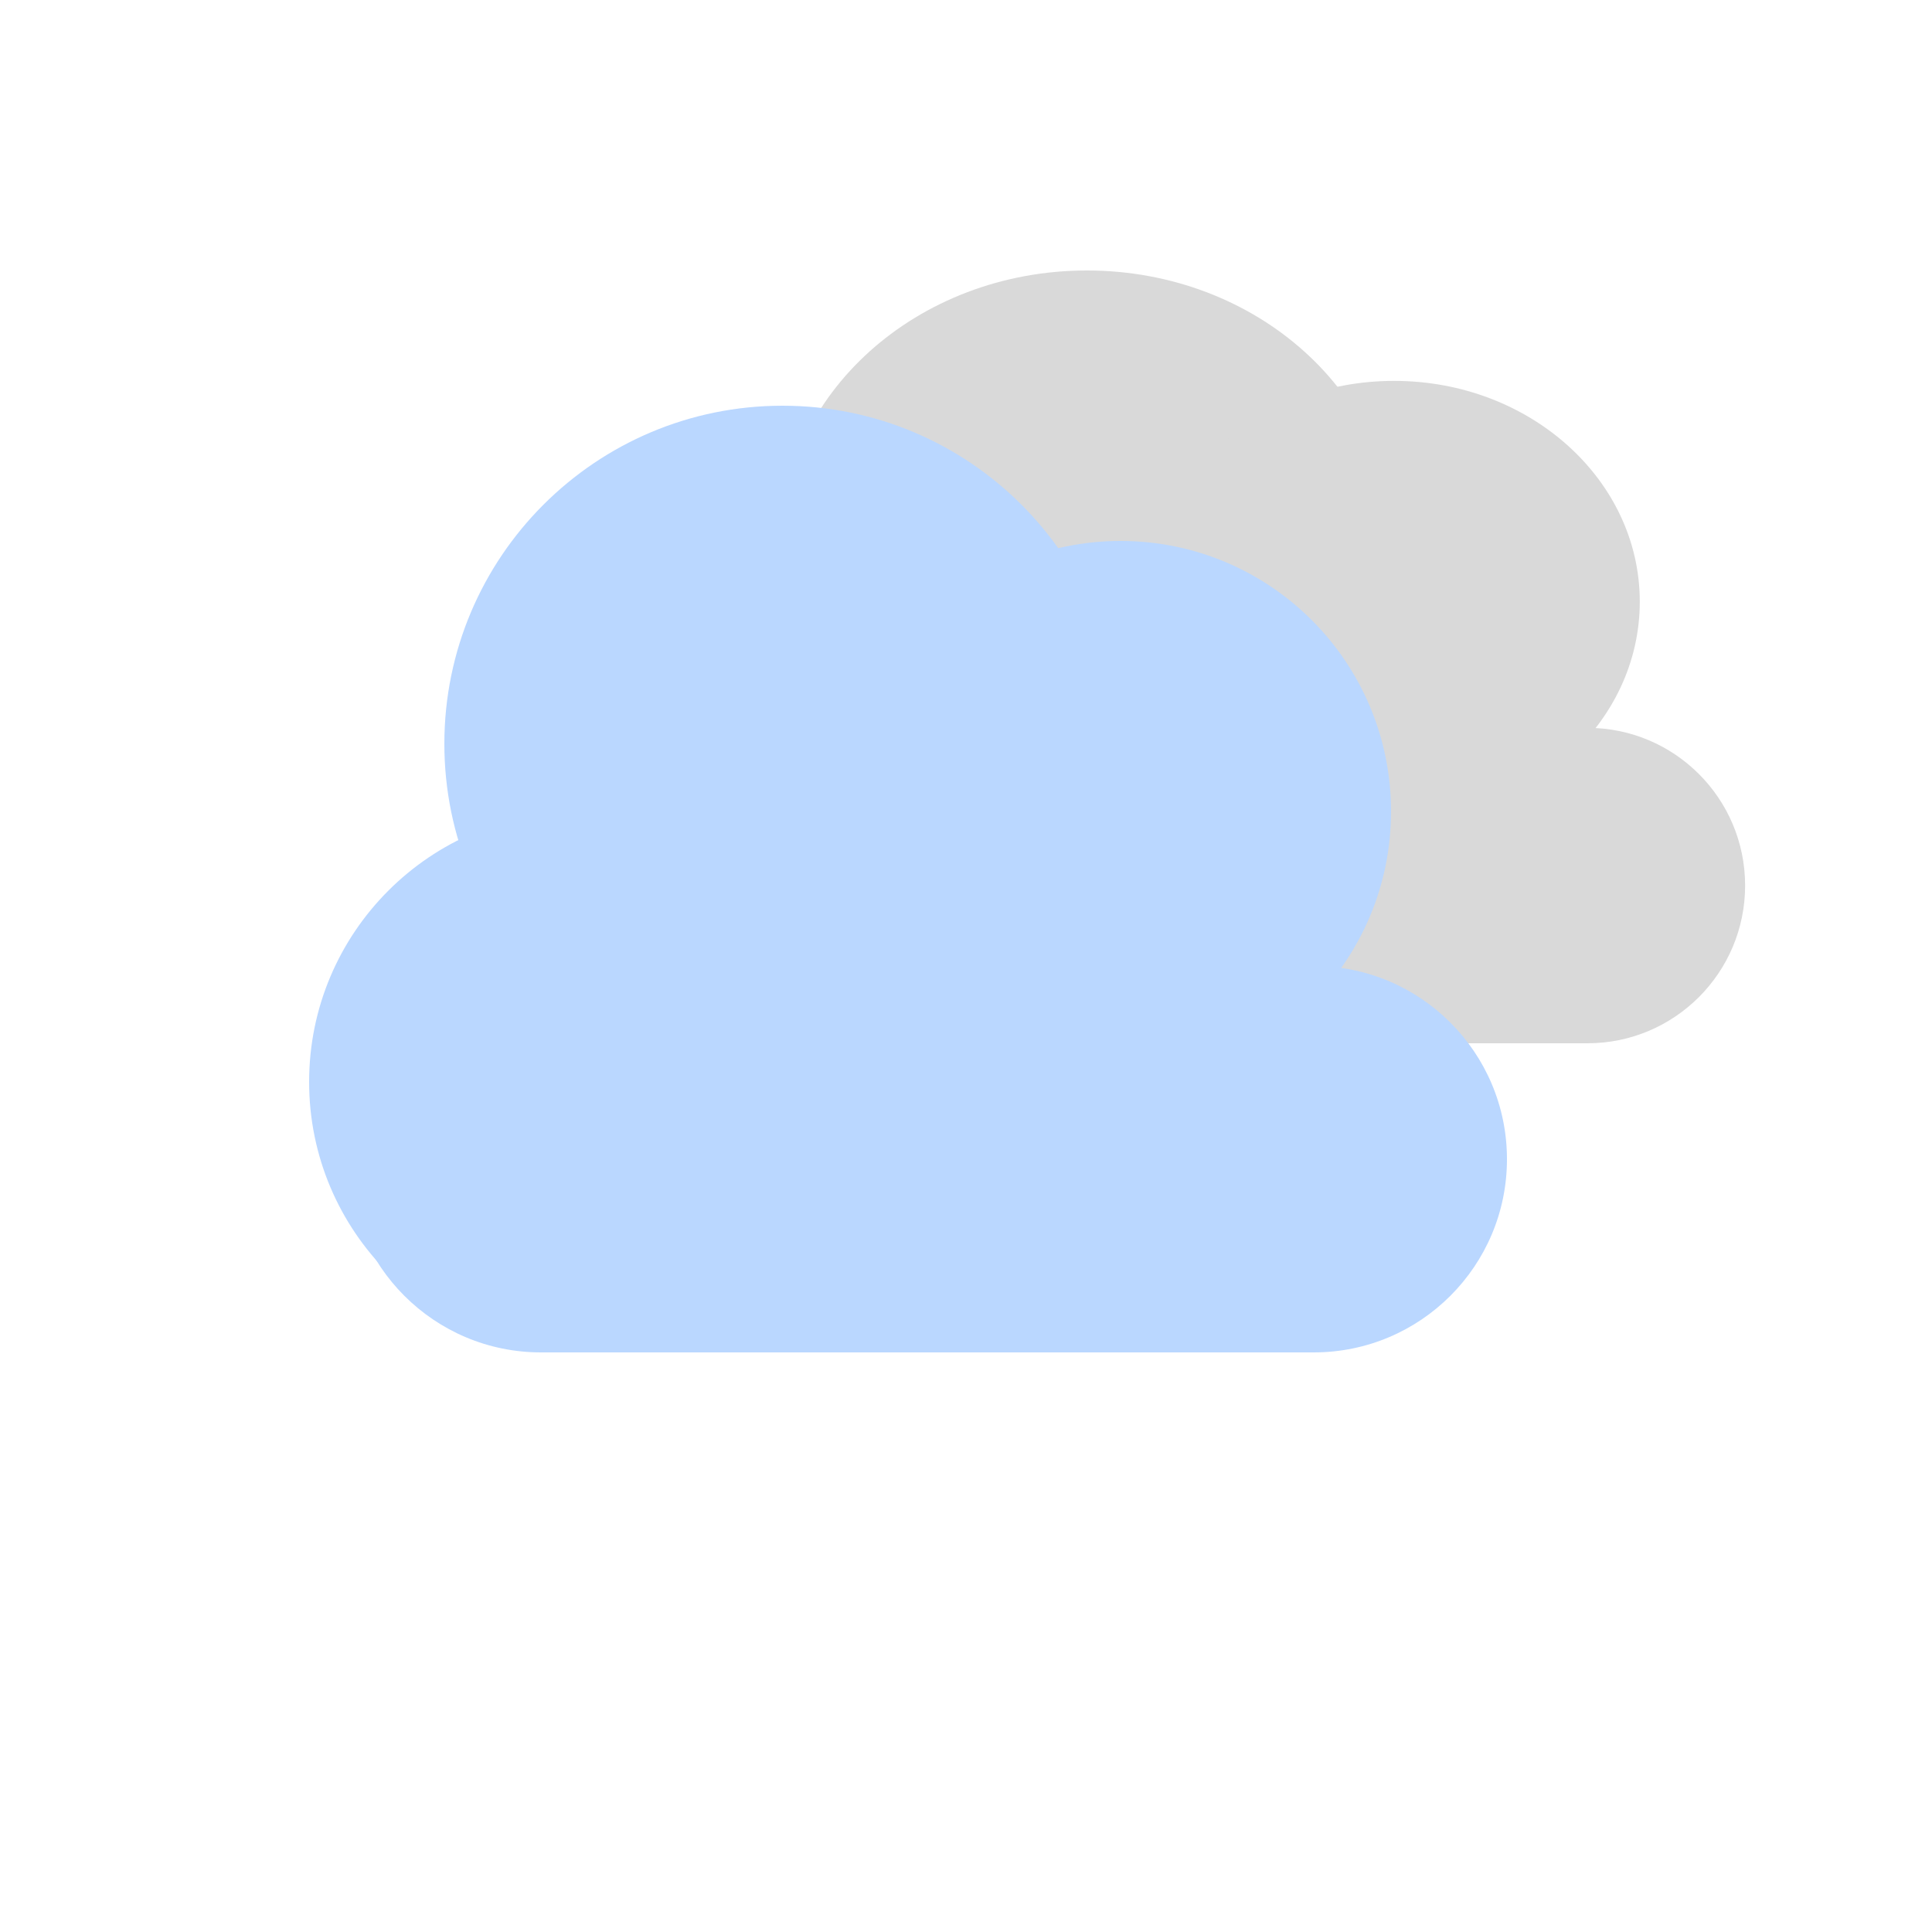
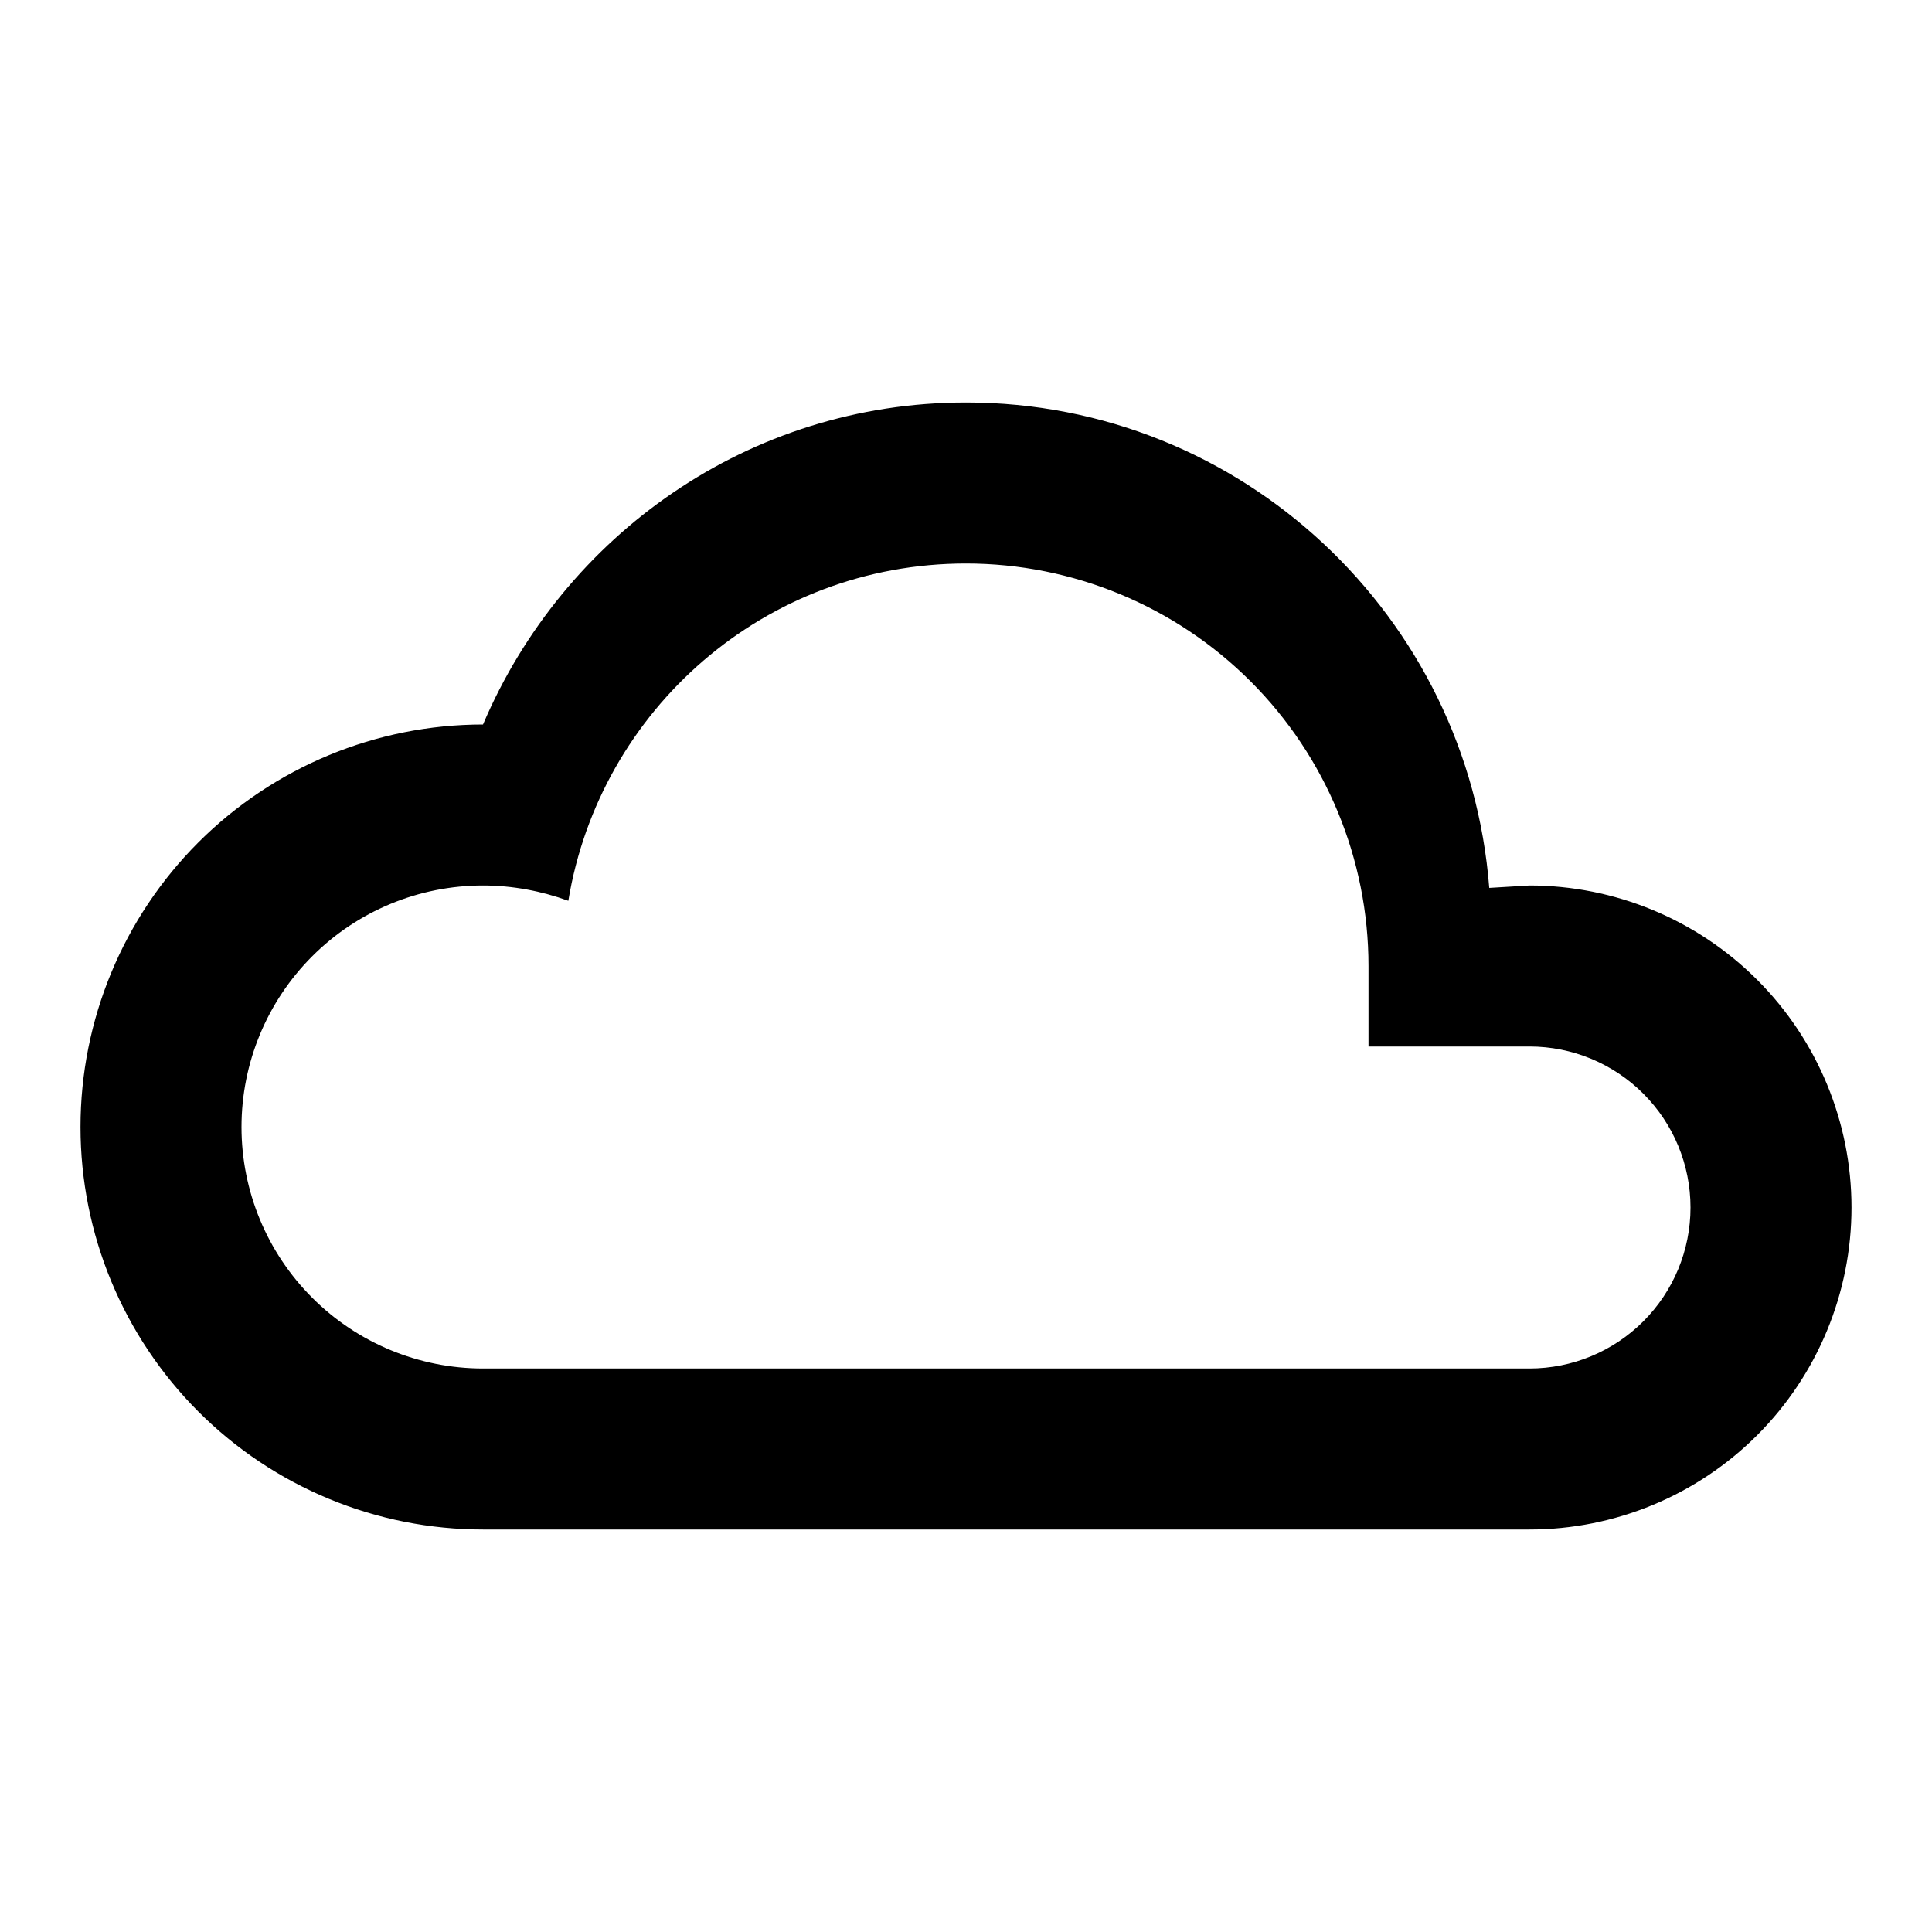
- <svg xmlns="http://www.w3.org/2000/svg" width="48" height="48" viewBox="0 0 48 48" fill="none">
-   <rect x="17.192" y="18.083" width="26.165" height="7.837" rx="3.918" fill="#D9D9D9" />
-   <ellipse cx="22.425" cy="20.434" rx="6.105" ry="5.486" fill="#D9D9D9" />
-   <ellipse cx="27.004" cy="13.577" rx="7.631" ry="6.857" fill="#D9D9D9" />
-   <ellipse cx="34.635" cy="14.949" rx="6.105" ry="5.486" fill="#D9D9D9" />
-   <rect x="8.64" y="24" width="28.8" height="9.6" rx="4.8" fill="#BAD7FF" />
-   <circle cx="14.4" cy="26.88" r="6.72" fill="#BAD7FF" />
-   <circle cx="19.44" cy="18.48" r="8.4" fill="#BAD7FF" />
-   <circle cx="27.84" cy="20.16" r="6.72" fill="#BAD7FF" />
+ <svg xmlns="http://www.w3.org/2000/svg" width="60" height="60" viewBox="0 0 60 60" fill="none">
+   <path d="M15 47.5C13.358 47.5 11.733 47.177 10.216 46.548C8.7 45.92 7.322 45 6.161 43.839C3.817 41.495 2.5 38.315 2.5 35C2.5 31.685 3.817 28.505 6.161 26.161C8.505 23.817 11.685 22.5 15 22.5C17.5 16.625 23.25 12.5 30 12.5C38.575 12.5 45.6 19.15 46.25 27.575L47.5 27.5C50.152 27.5 52.696 28.554 54.571 30.429C56.446 32.304 57.5 34.848 57.5 37.5C57.5 40.152 56.446 42.696 54.571 44.571C52.696 46.446 50.152 47.5 47.5 47.5H15ZM47.5 32.5H42.5V30C42.5 26.685 41.183 23.505 38.839 21.161C36.495 18.817 33.315 17.5 30 17.5C23.75 17.5 18.625 22.05 17.65 27.975C16.825 27.675 15.925 27.5 15 27.5C13.011 27.5 11.103 28.29 9.697 29.697C8.29 31.103 7.5 33.011 7.5 35C7.5 36.989 8.29 38.897 9.697 40.303C11.103 41.71 13.011 42.5 15 42.5H47.5C48.826 42.5 50.098 41.973 51.035 41.035C51.973 40.098 52.5 38.826 52.5 37.5C52.5 36.174 51.973 34.902 51.035 33.965C50.098 33.027 48.826 32.5 47.5 32.5Z" fill="black" />
</svg>
